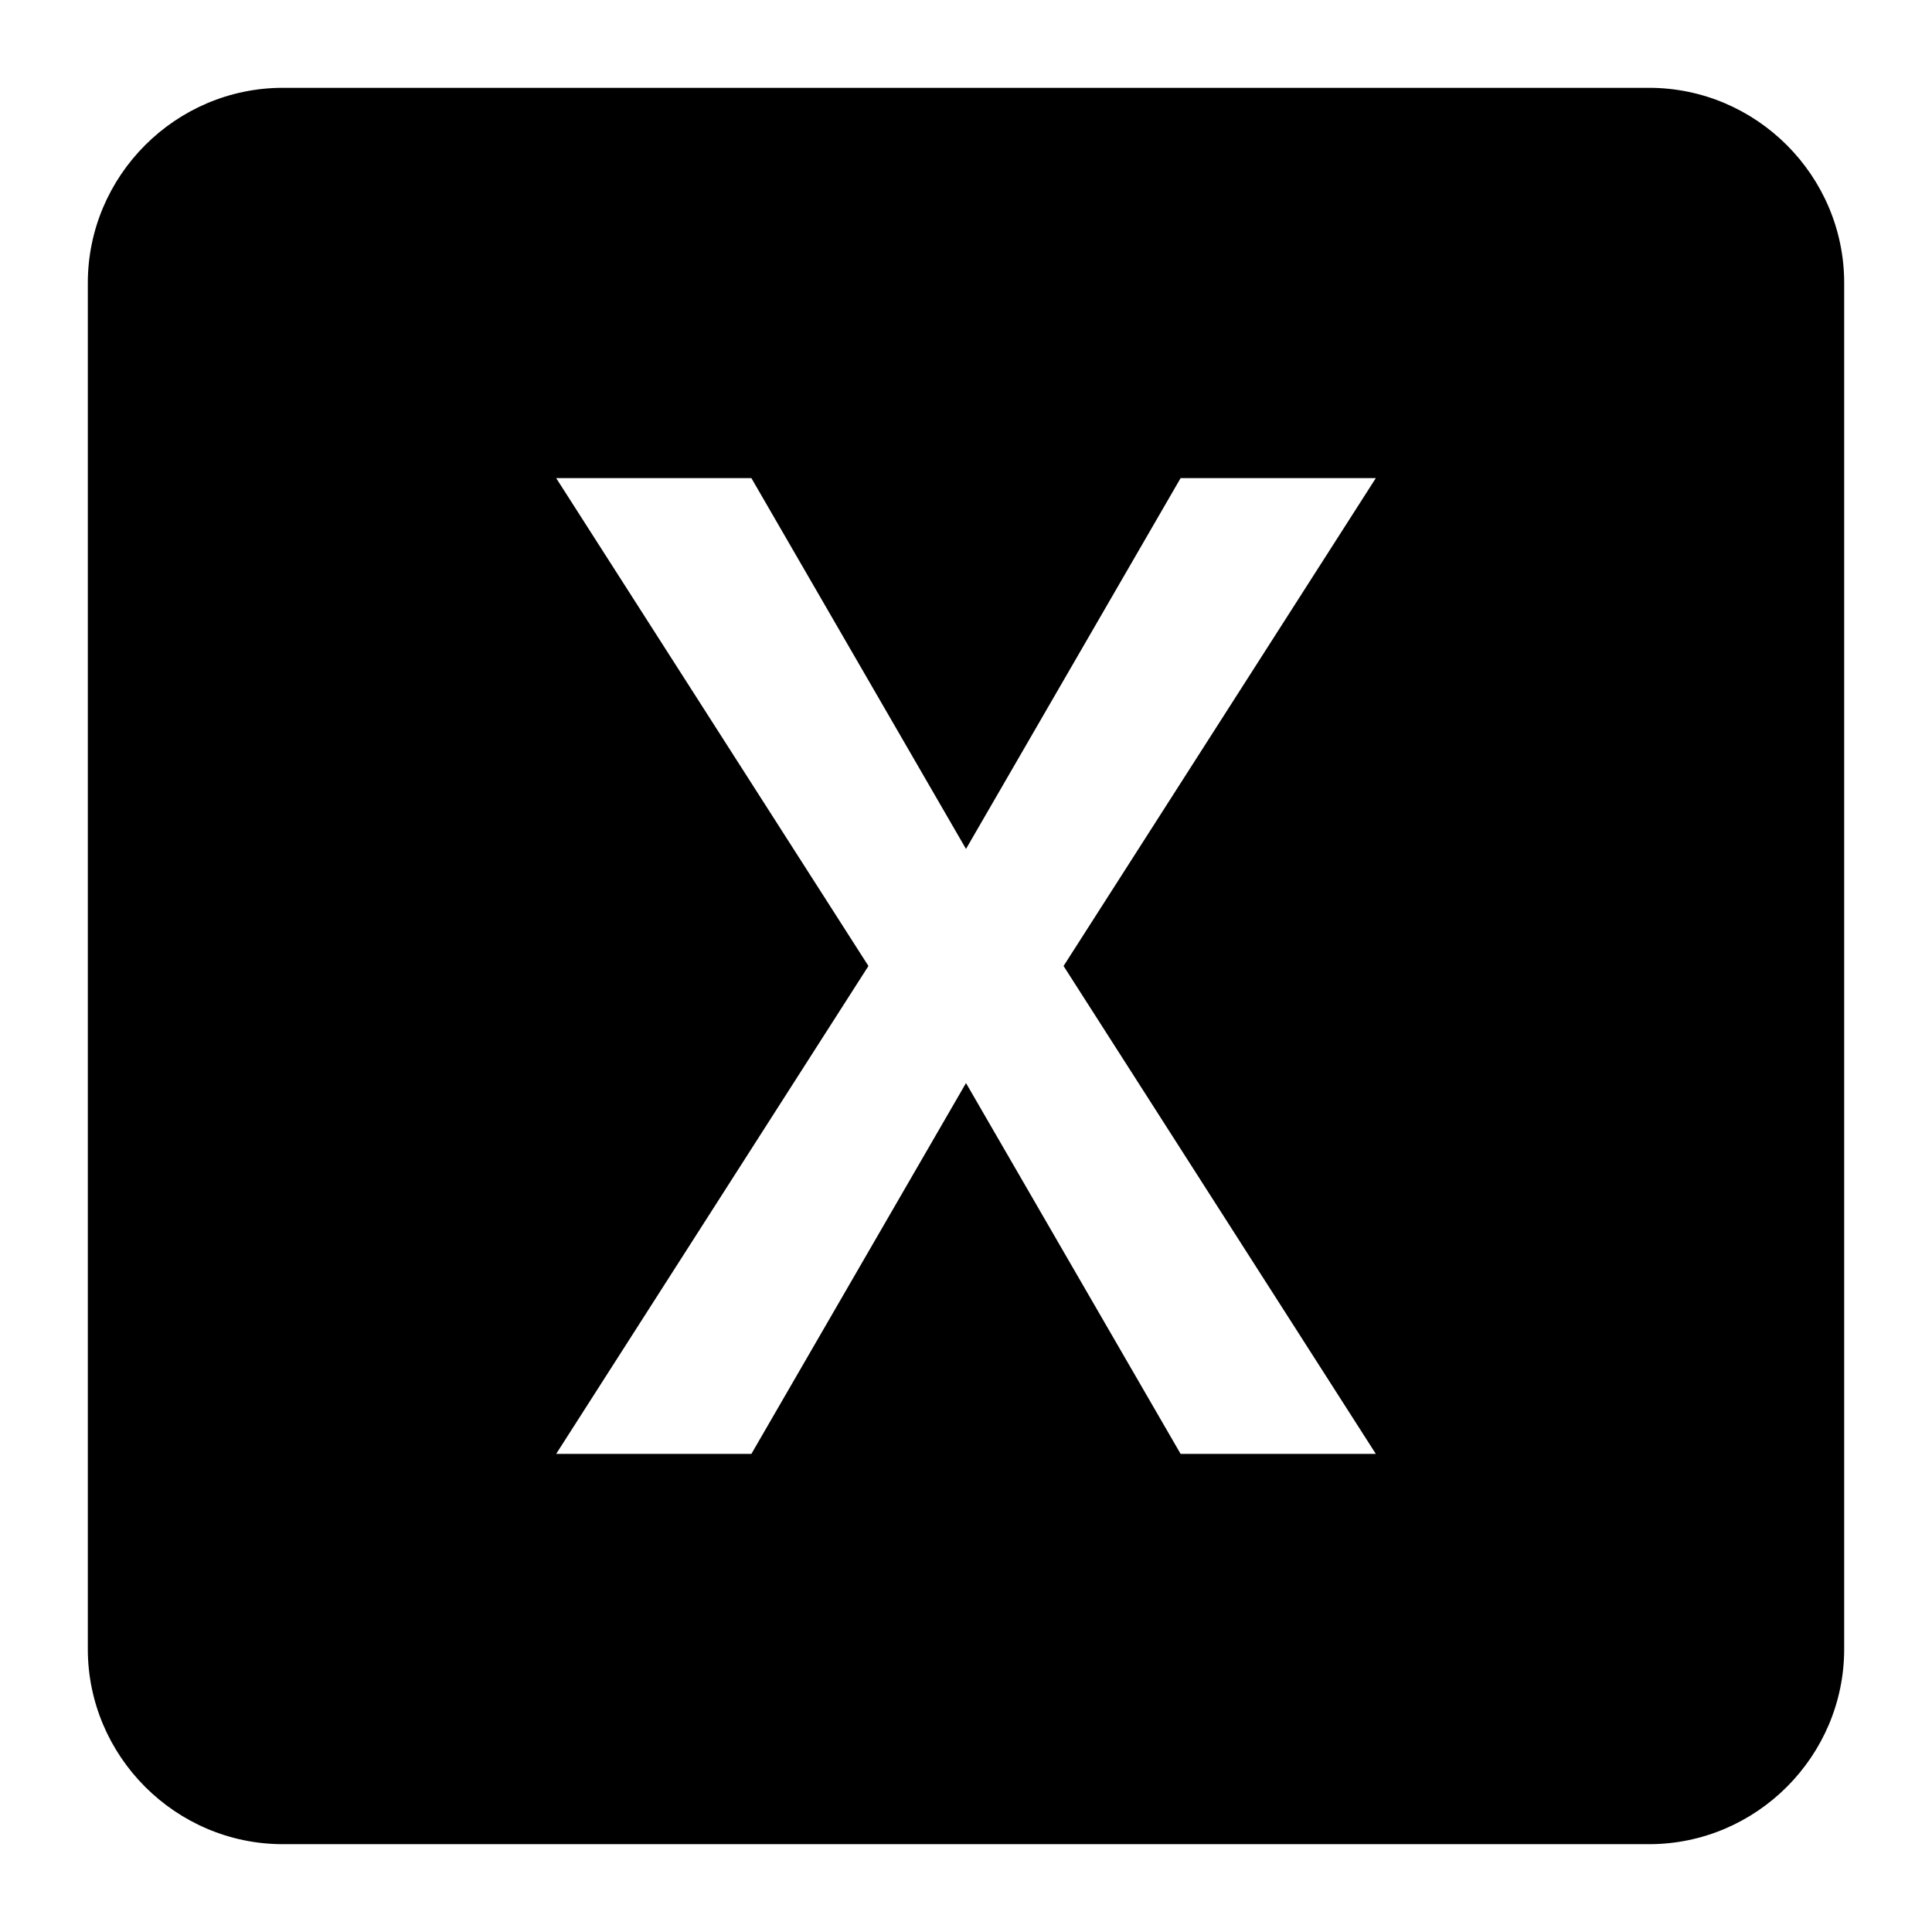
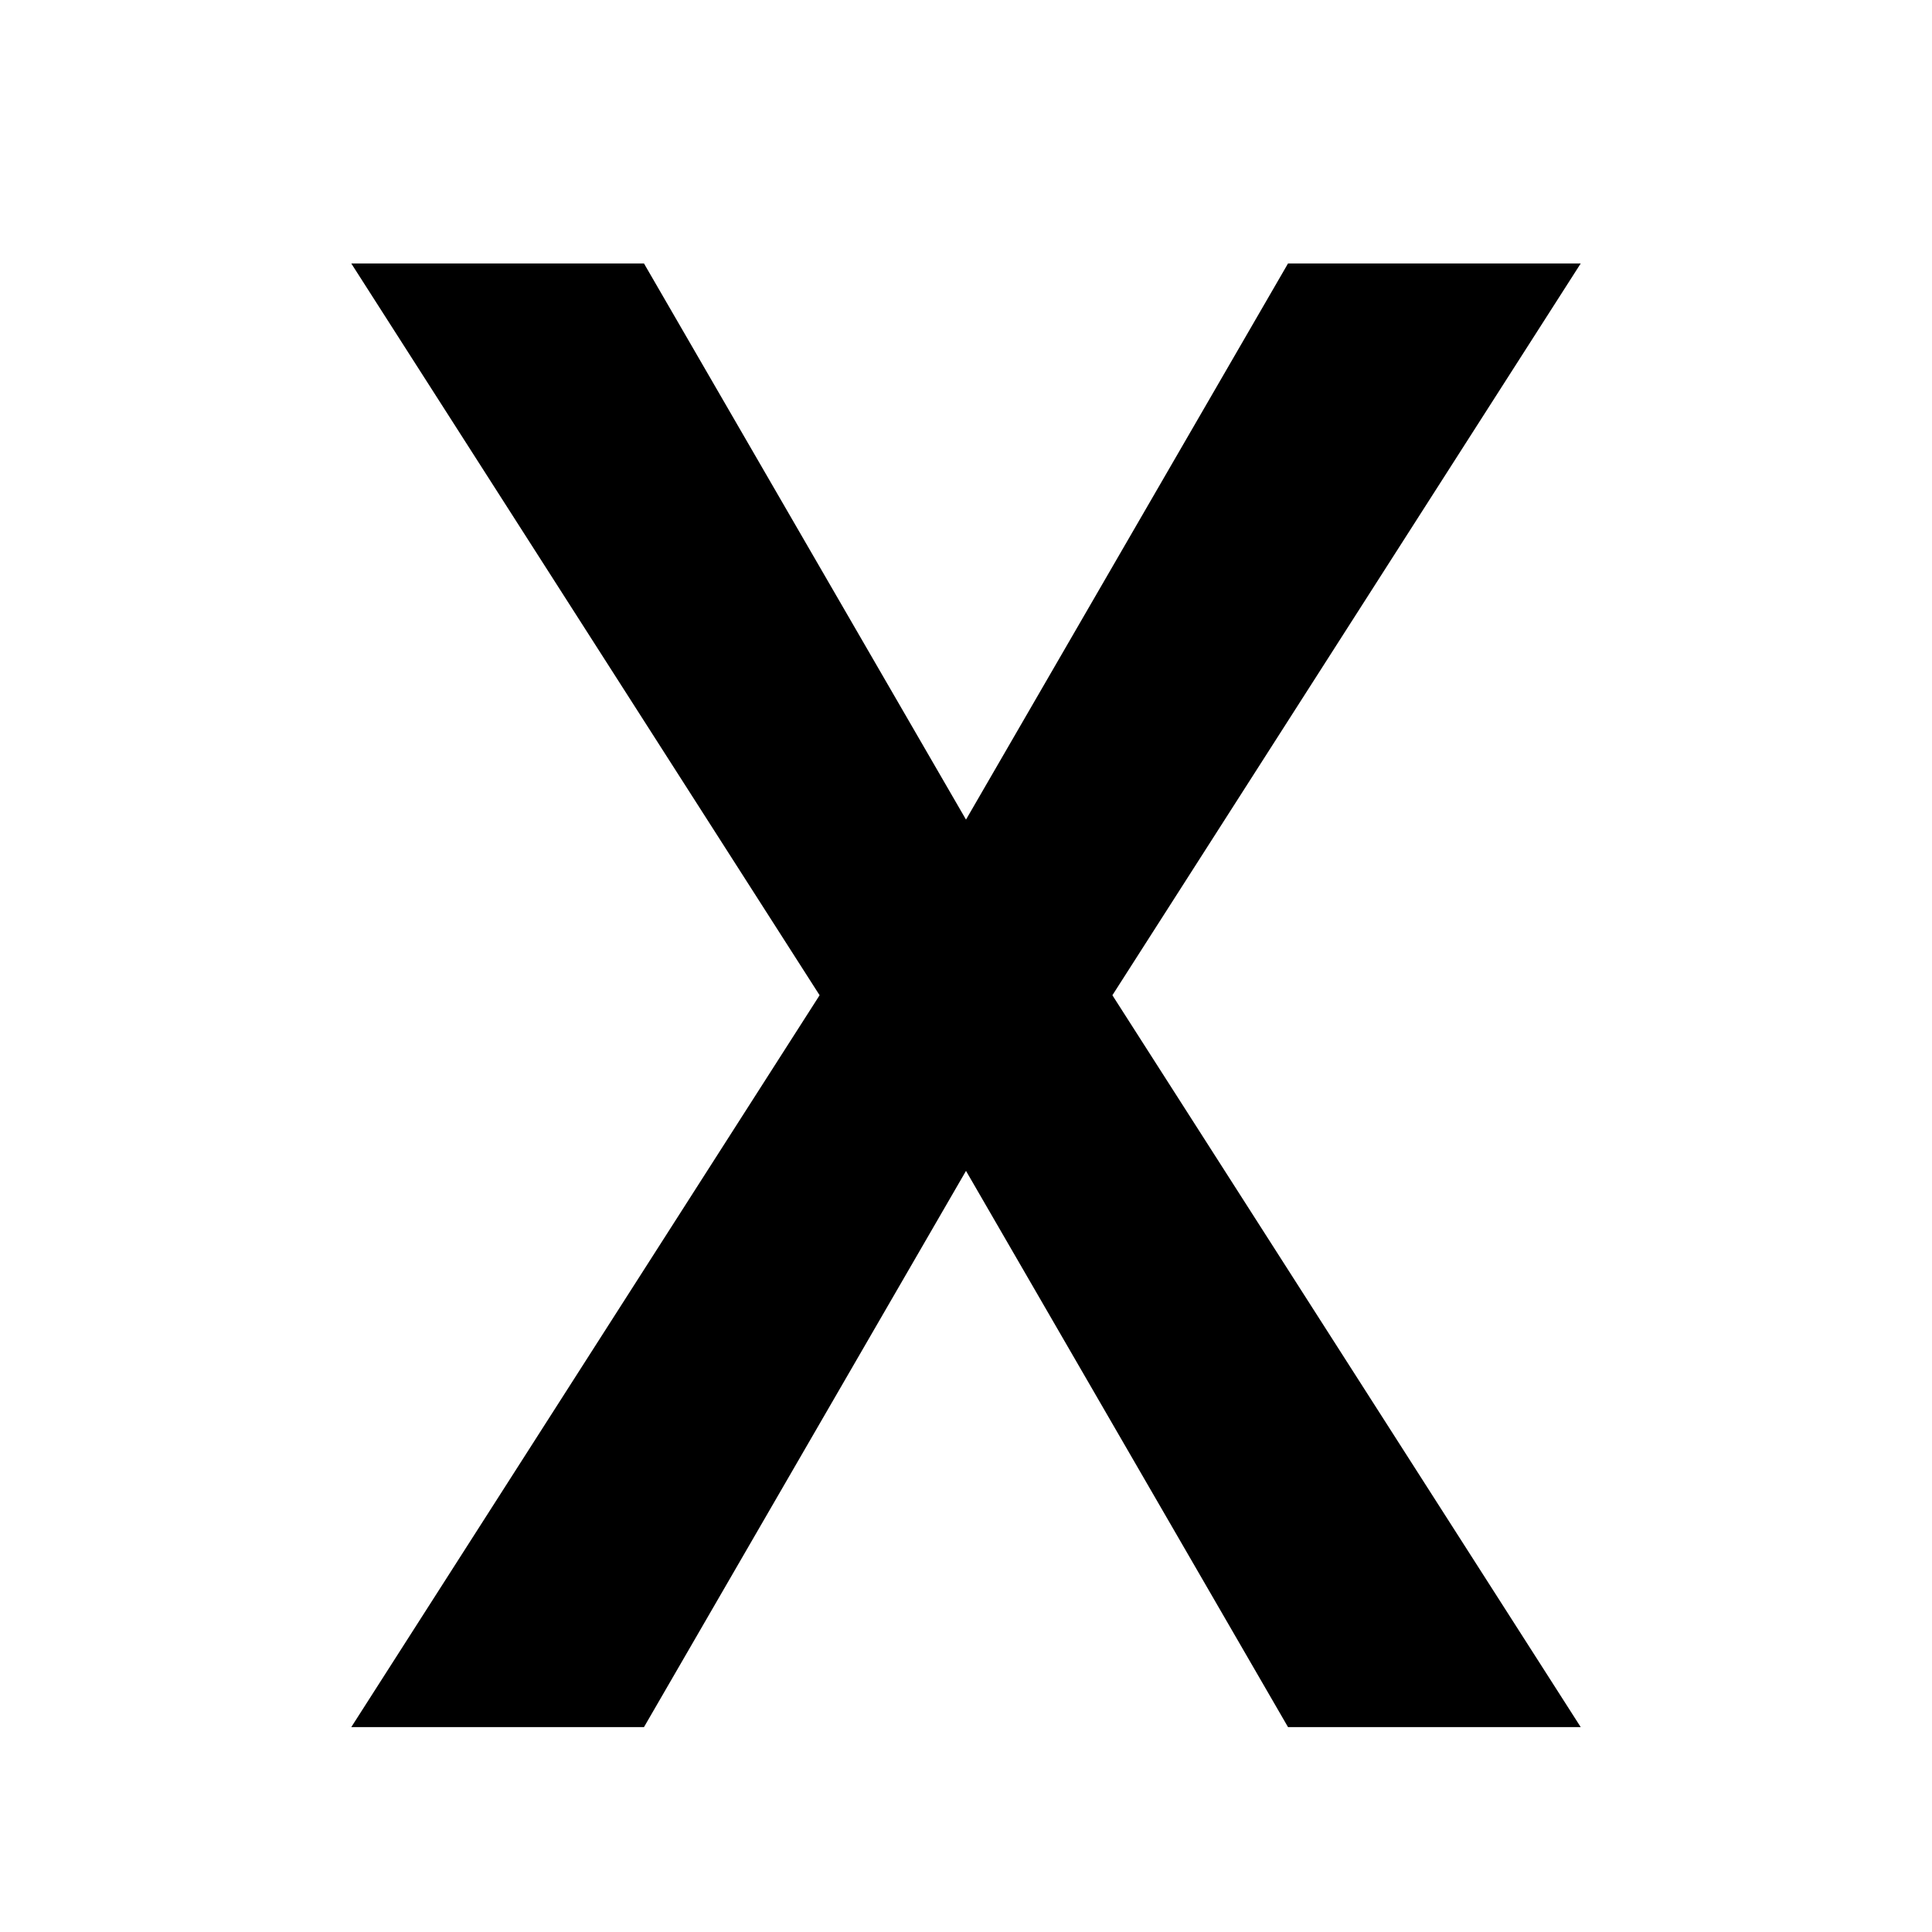
<svg xmlns="http://www.w3.org/2000/svg" width="22px" height="22px" viewBox="0 0 22 22" version="1.1">
  <defs />
  <g id="Page-1" stroke="none" stroke-width="1" fill="none" fill-rule="evenodd">
    <g id="input-excel" fill="#000000">
-       <path d="M18.778,1 L3.222,1 C2,1 1,2 1,3.222 L1,18.778 C1,20 2,21 3.222,21 L18.778,21 C20,21 21,20 21,18.778 L21,3.222 C21,2 20,1 18.778,1 L18.778,1 Z M15.667,16.556 L13.444,16.556 L11,12.333 L8.556,16.556 L6.333,16.556 L9.889,11 L6.333,5.444 L8.556,5.444 L11,9.667 L13.444,5.444 L15.667,5.444 L12.111,11 L15.667,16.556 L15.667,16.556 Z" id="Shape" />
+       <path d="M18,19.667 L14.667,19.667 L11,13.333 L7.333,19.667 L4,19.667 L9.333,11.333 L4,3 L7.333,3 L11,9.333 L14.667,3 L18,3 L12.667,11.333 L18,19.667 L18,19.667 Z" id="Path" />
    </g>
  </g>
</svg>
